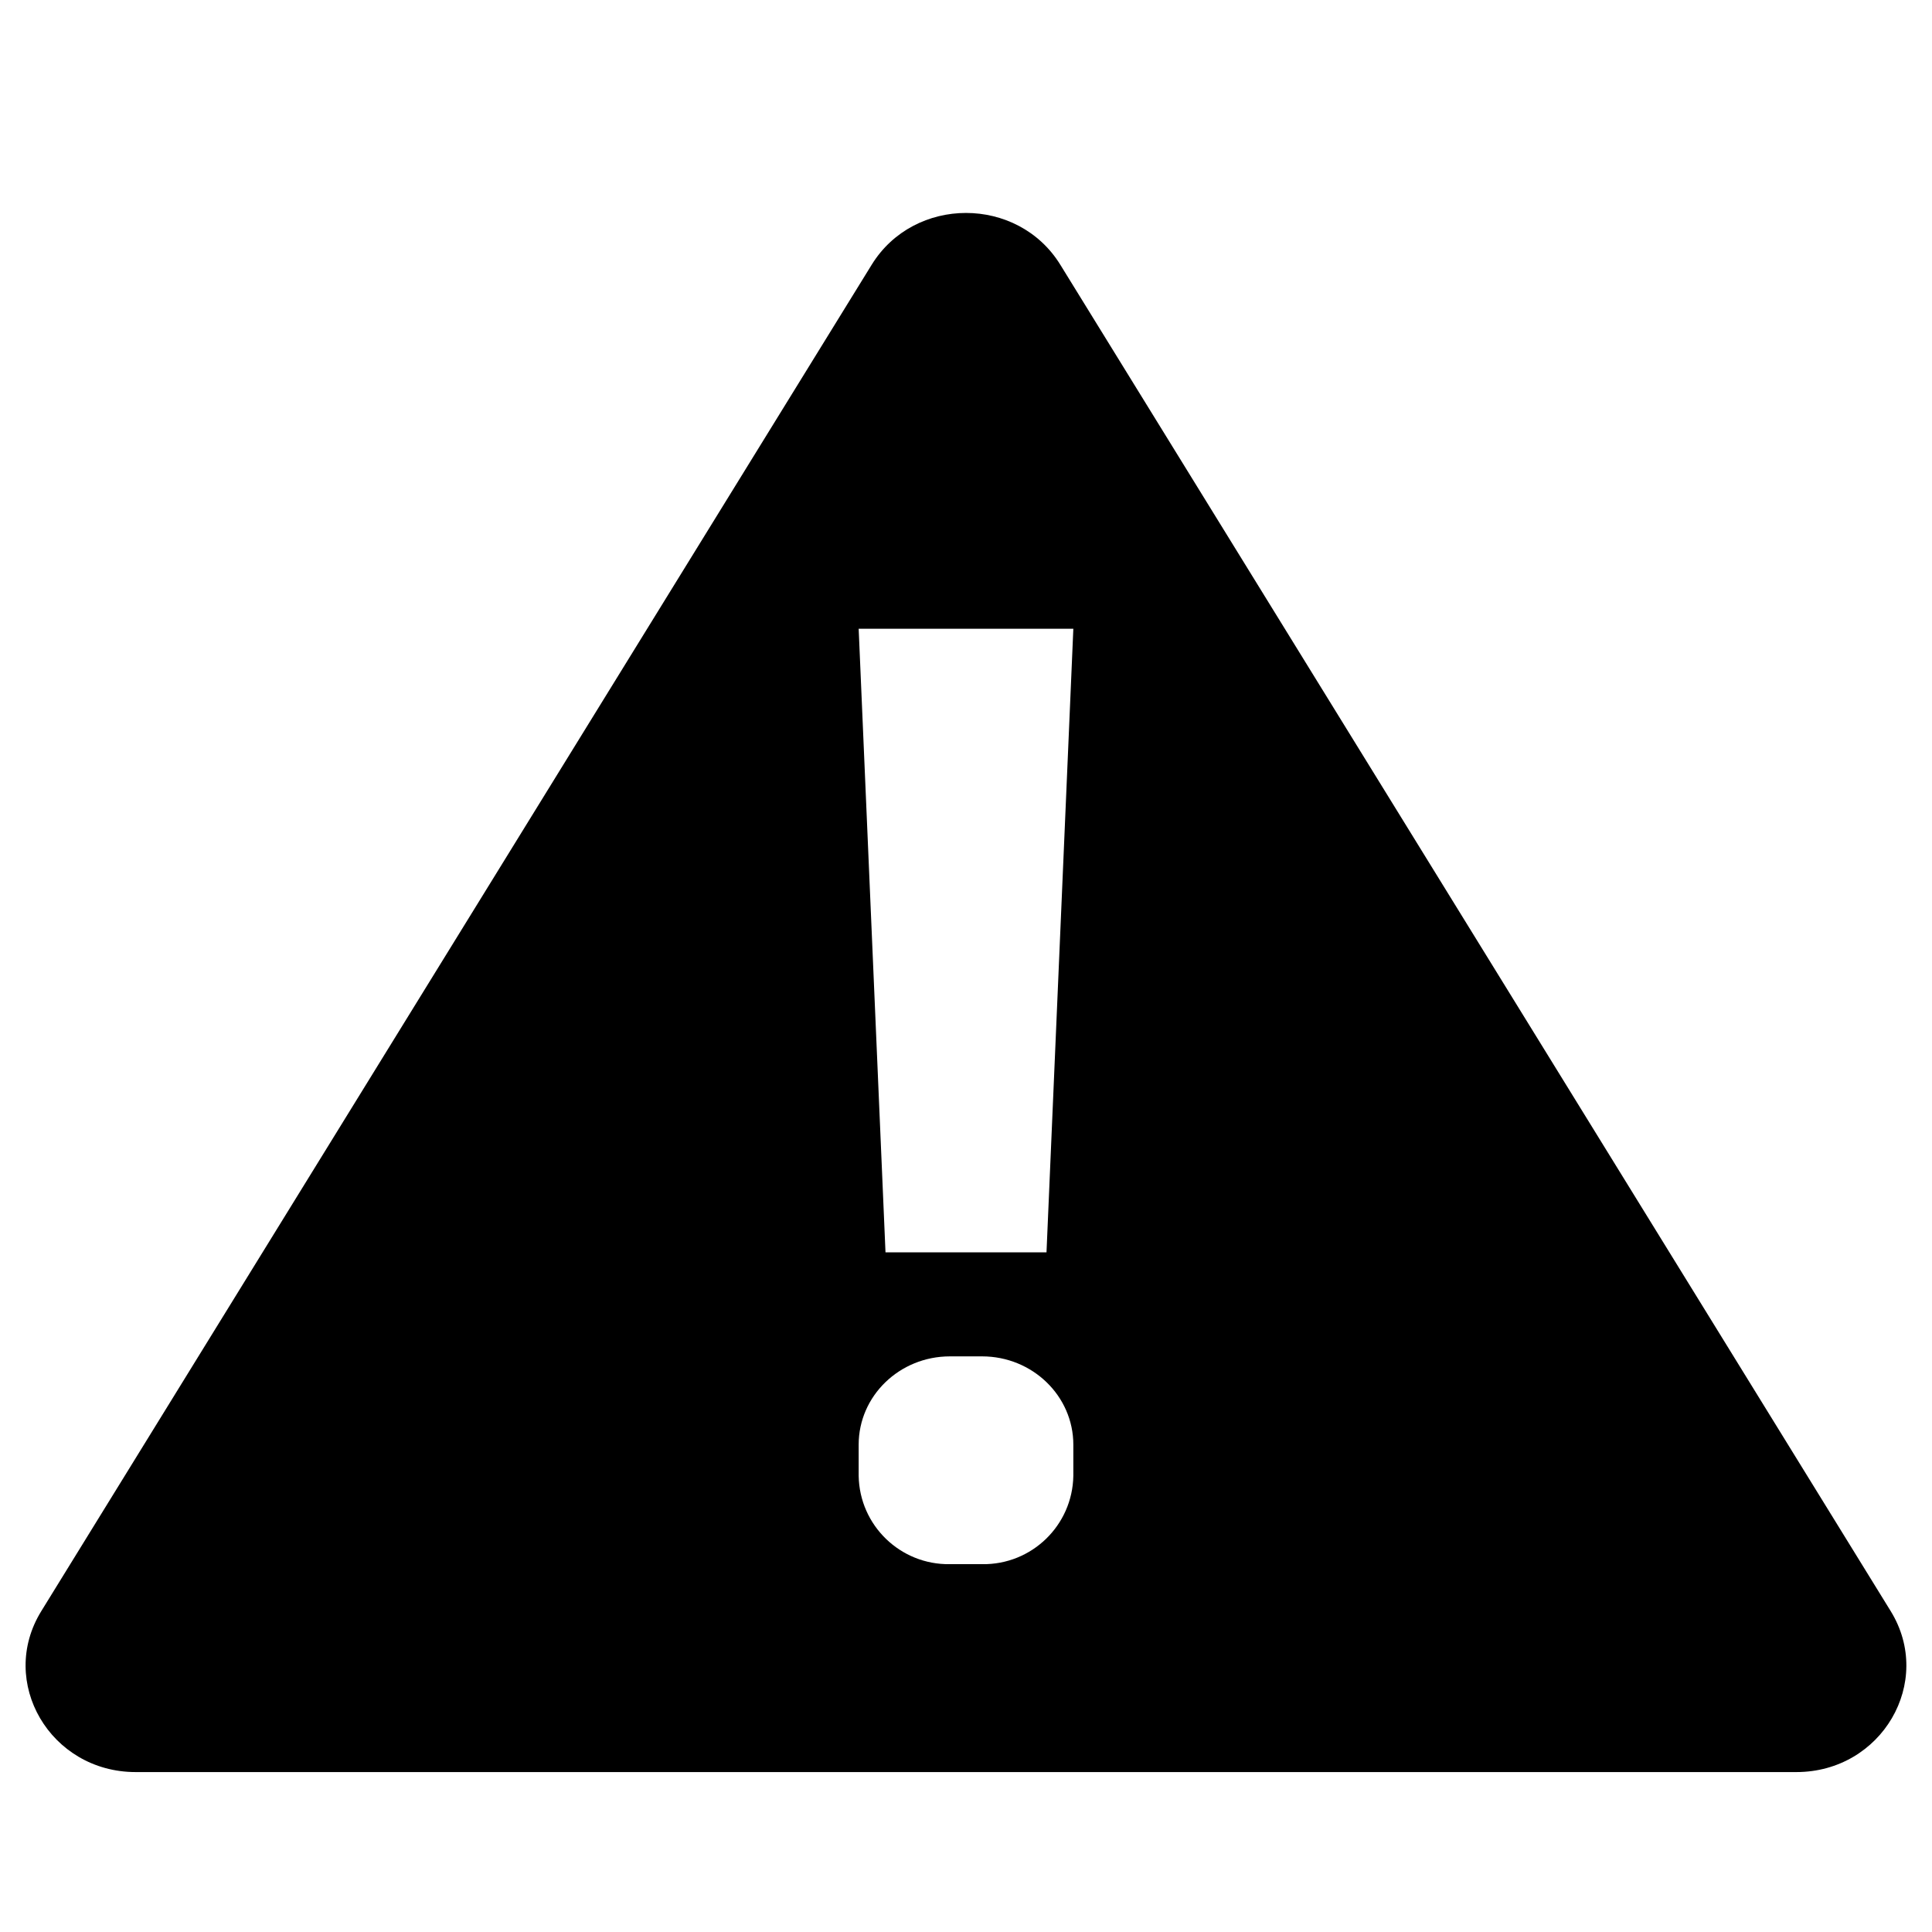
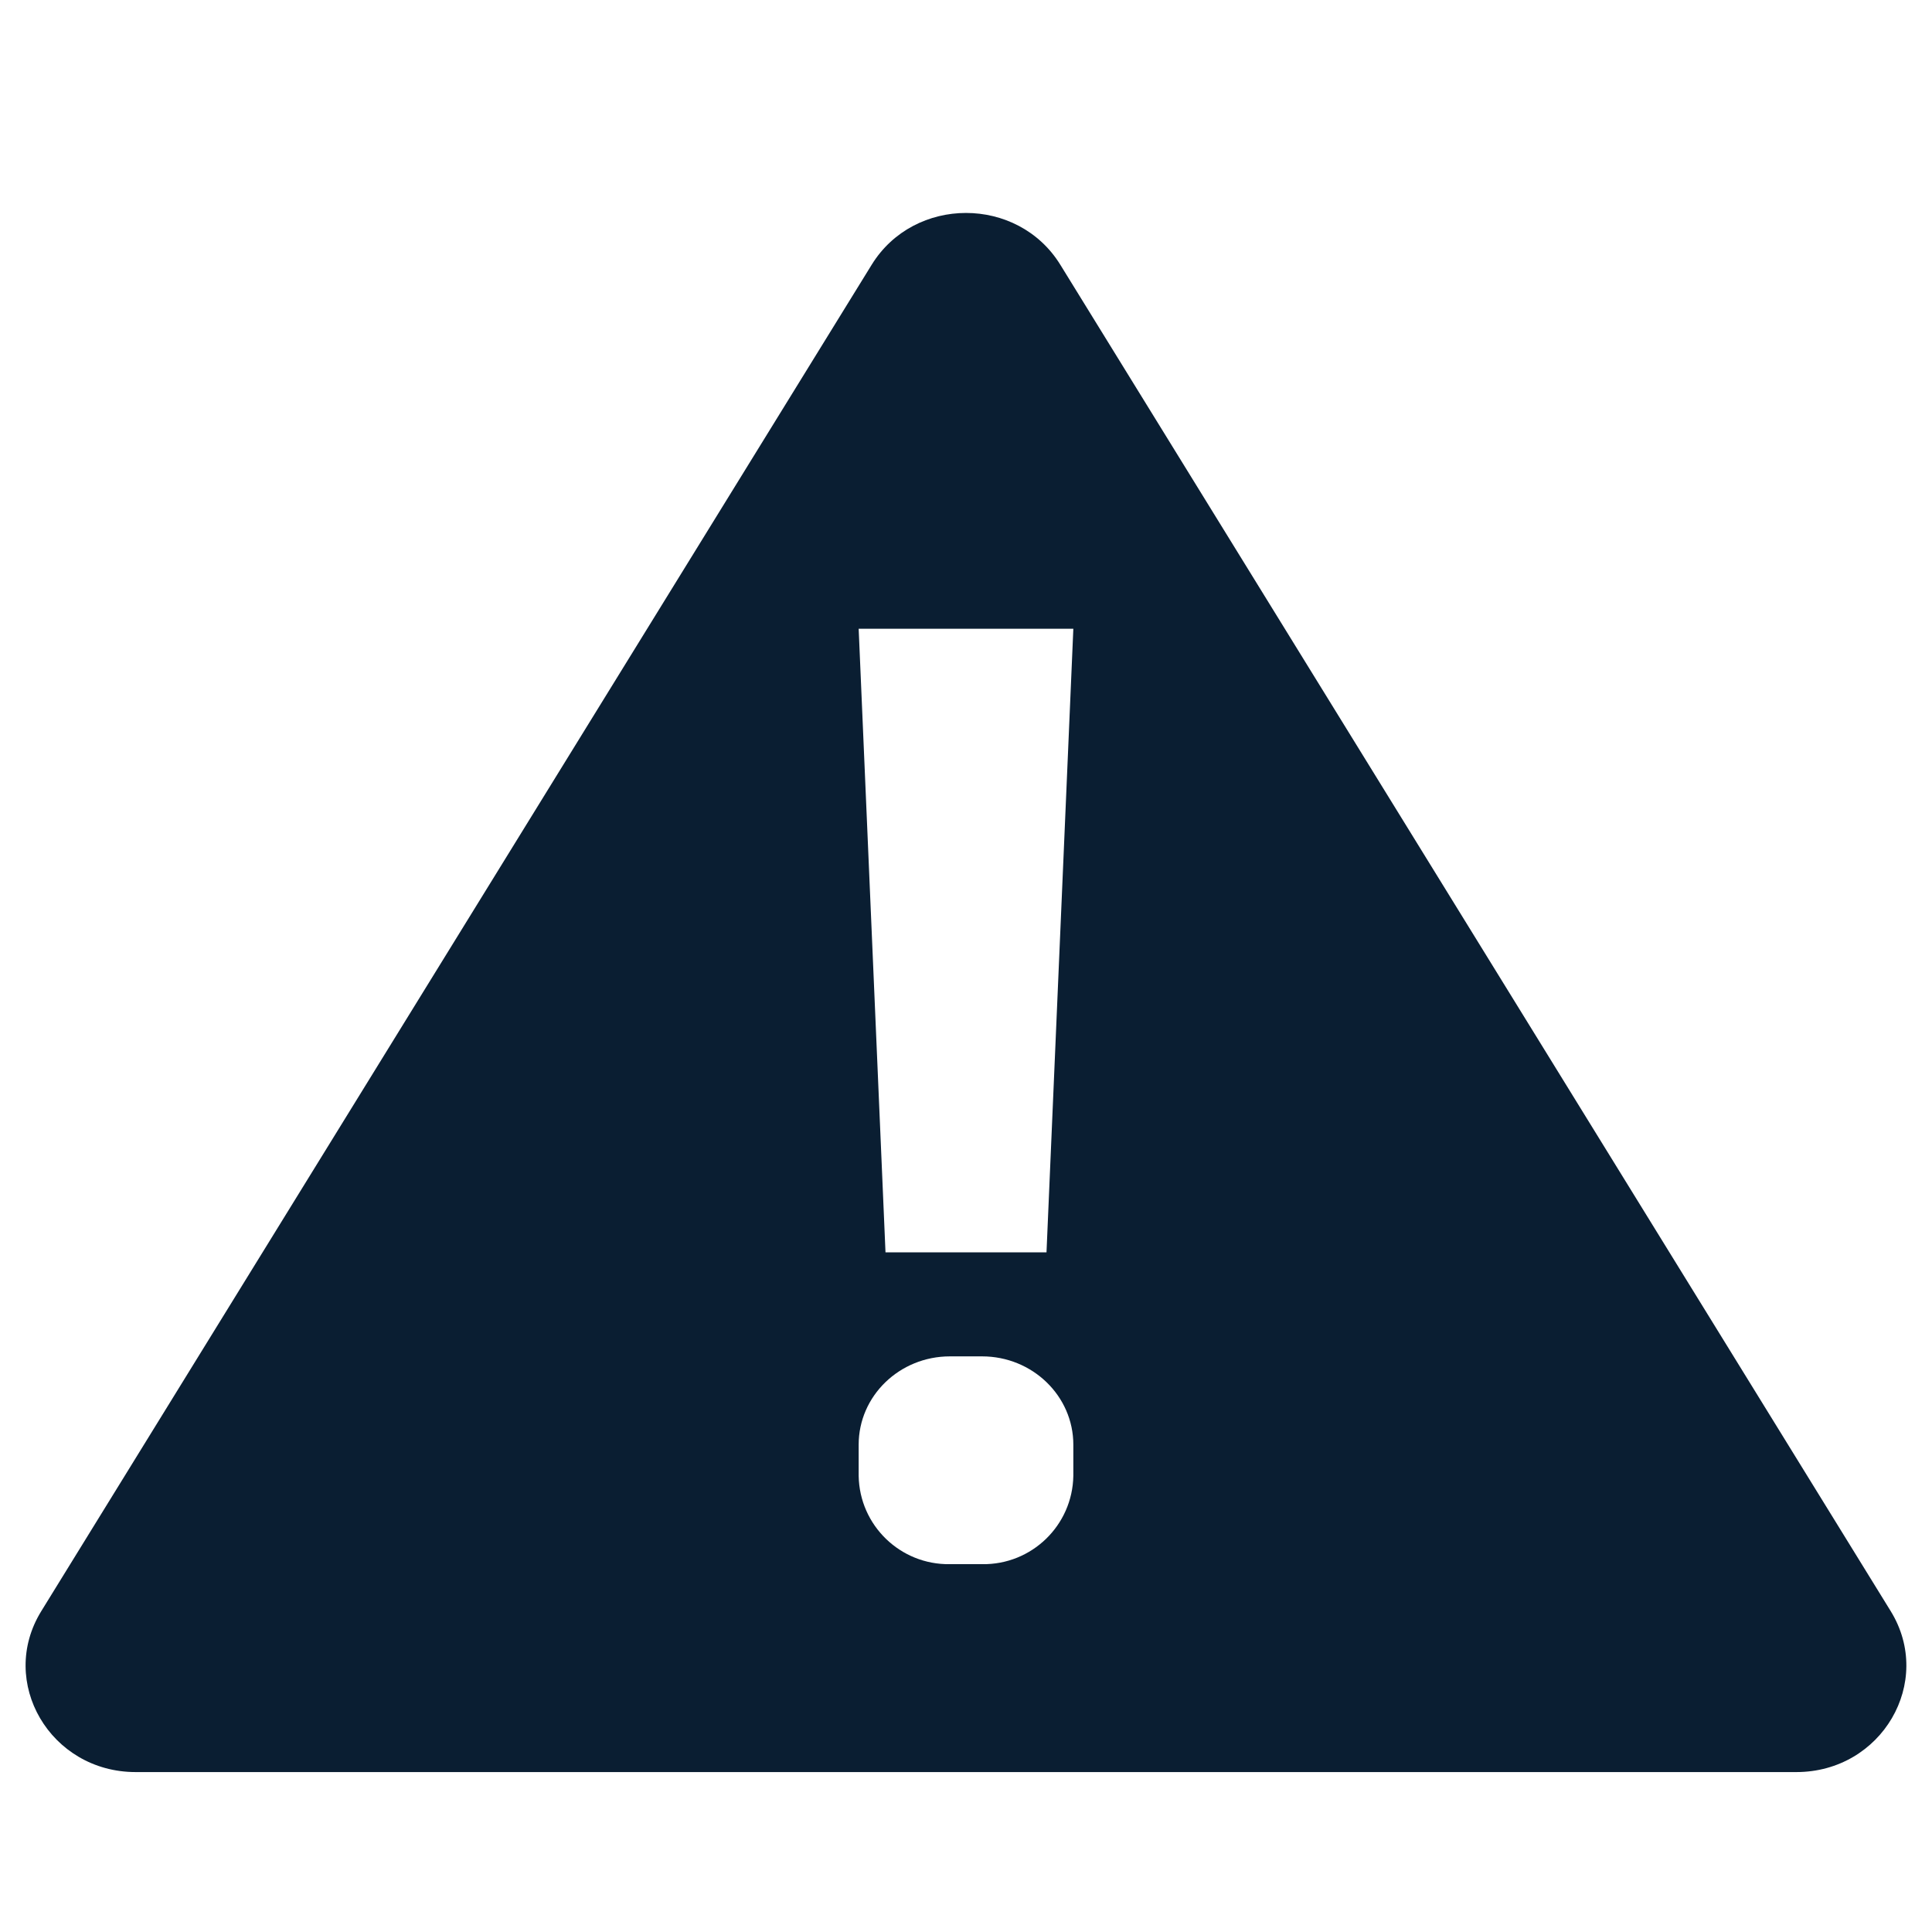
<svg xmlns="http://www.w3.org/2000/svg" version="1.0" width="18" height="18" viewBox="0 0 18 18">
-   <path d="M9.879 2.467c-.397-.644-1.361-.644-1.758 0L.385 15.01c-.408.661.084 1.5.879 1.5h15.472c.795 0 1.286-.839.879-1.5L9.879 2.467zM10 13.75a.837.837 0 0 1-.85.823h-.3A.837.837 0 0 1 8 13.75v-.29c0-.455.381-.823.85-.823h.3c.469 0 .85.369.85.823v.29zm-.25-2.082h-1.5L8 5.858h2l-.25 5.81z" />
+   <path fill="#0a1e32" d="M9.879 2.467c-.397-.644-1.361-.644-1.758 0L.385 15.01c-.408.661.084 1.5.879 1.5h15.472c.795 0 1.286-.839.879-1.5L9.879 2.467zM10 13.75a.837.837 0 0 1-.85.823h-.3A.837.837 0 0 1 8 13.75v-.29c0-.455.381-.823.85-.823h.3c.469 0 .85.369.85.823v.29zm-.25-2.082h-1.5L8 5.858h2l-.25 5.81z" />
</svg>
